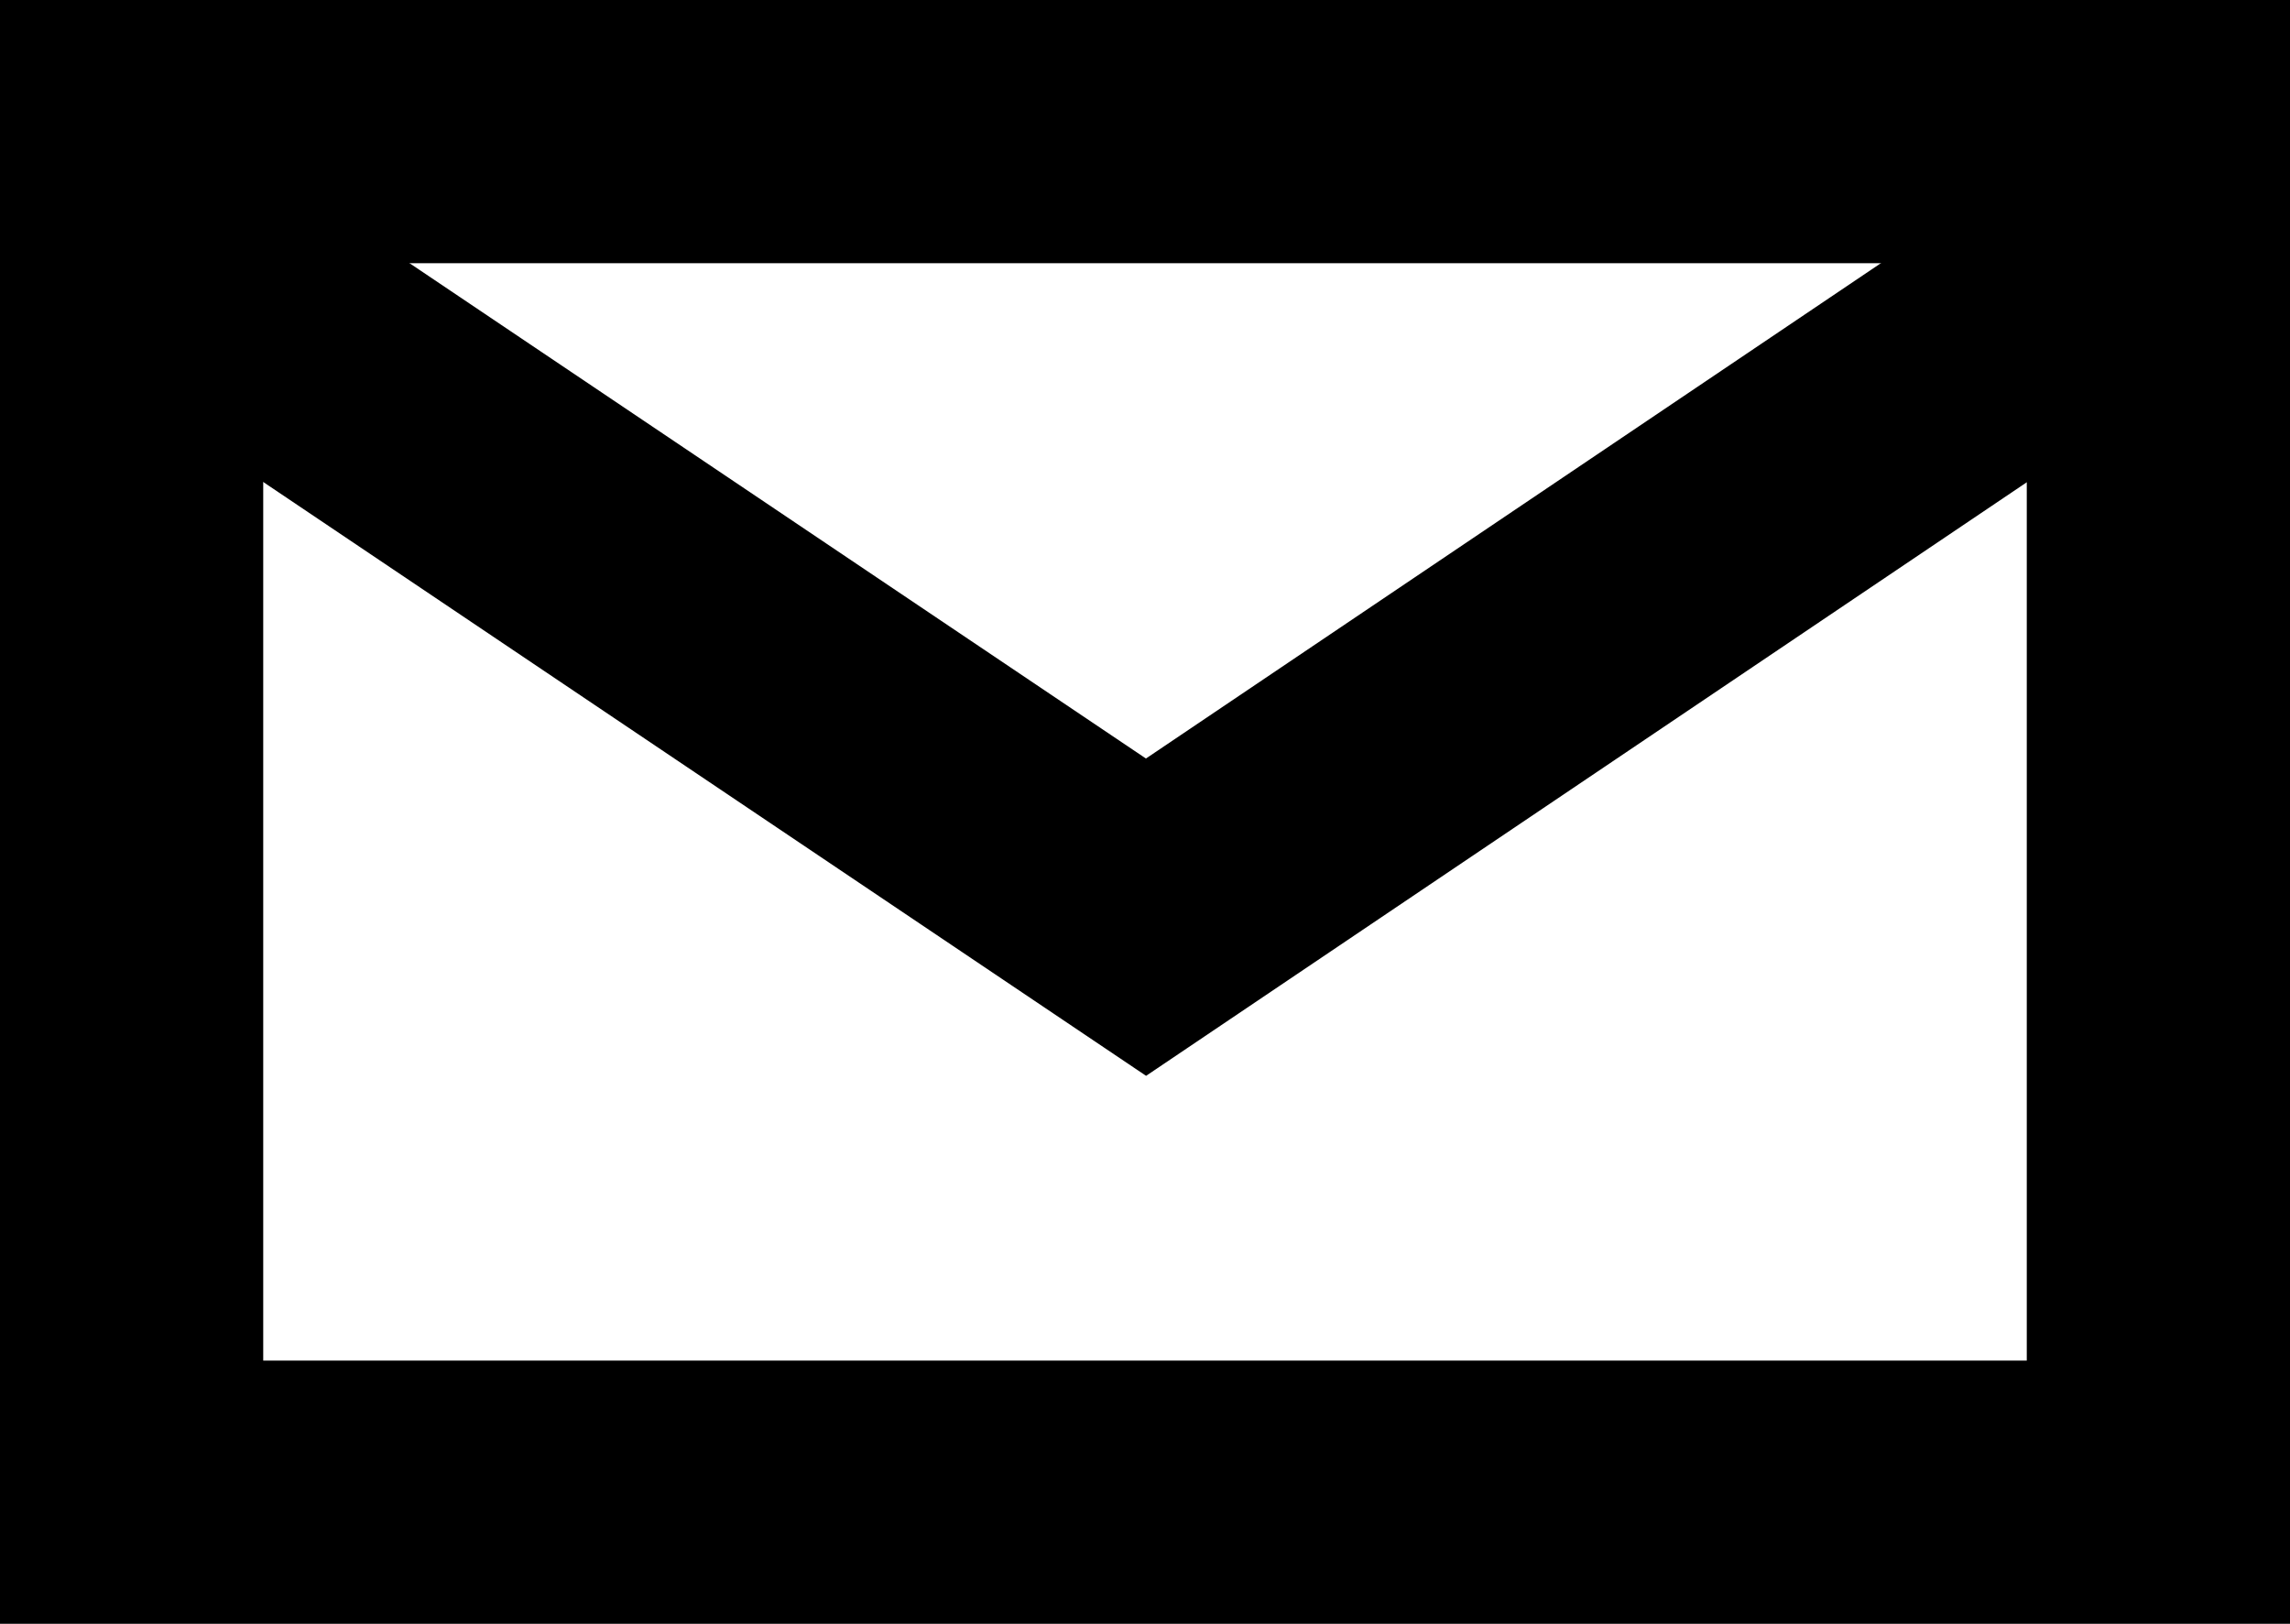
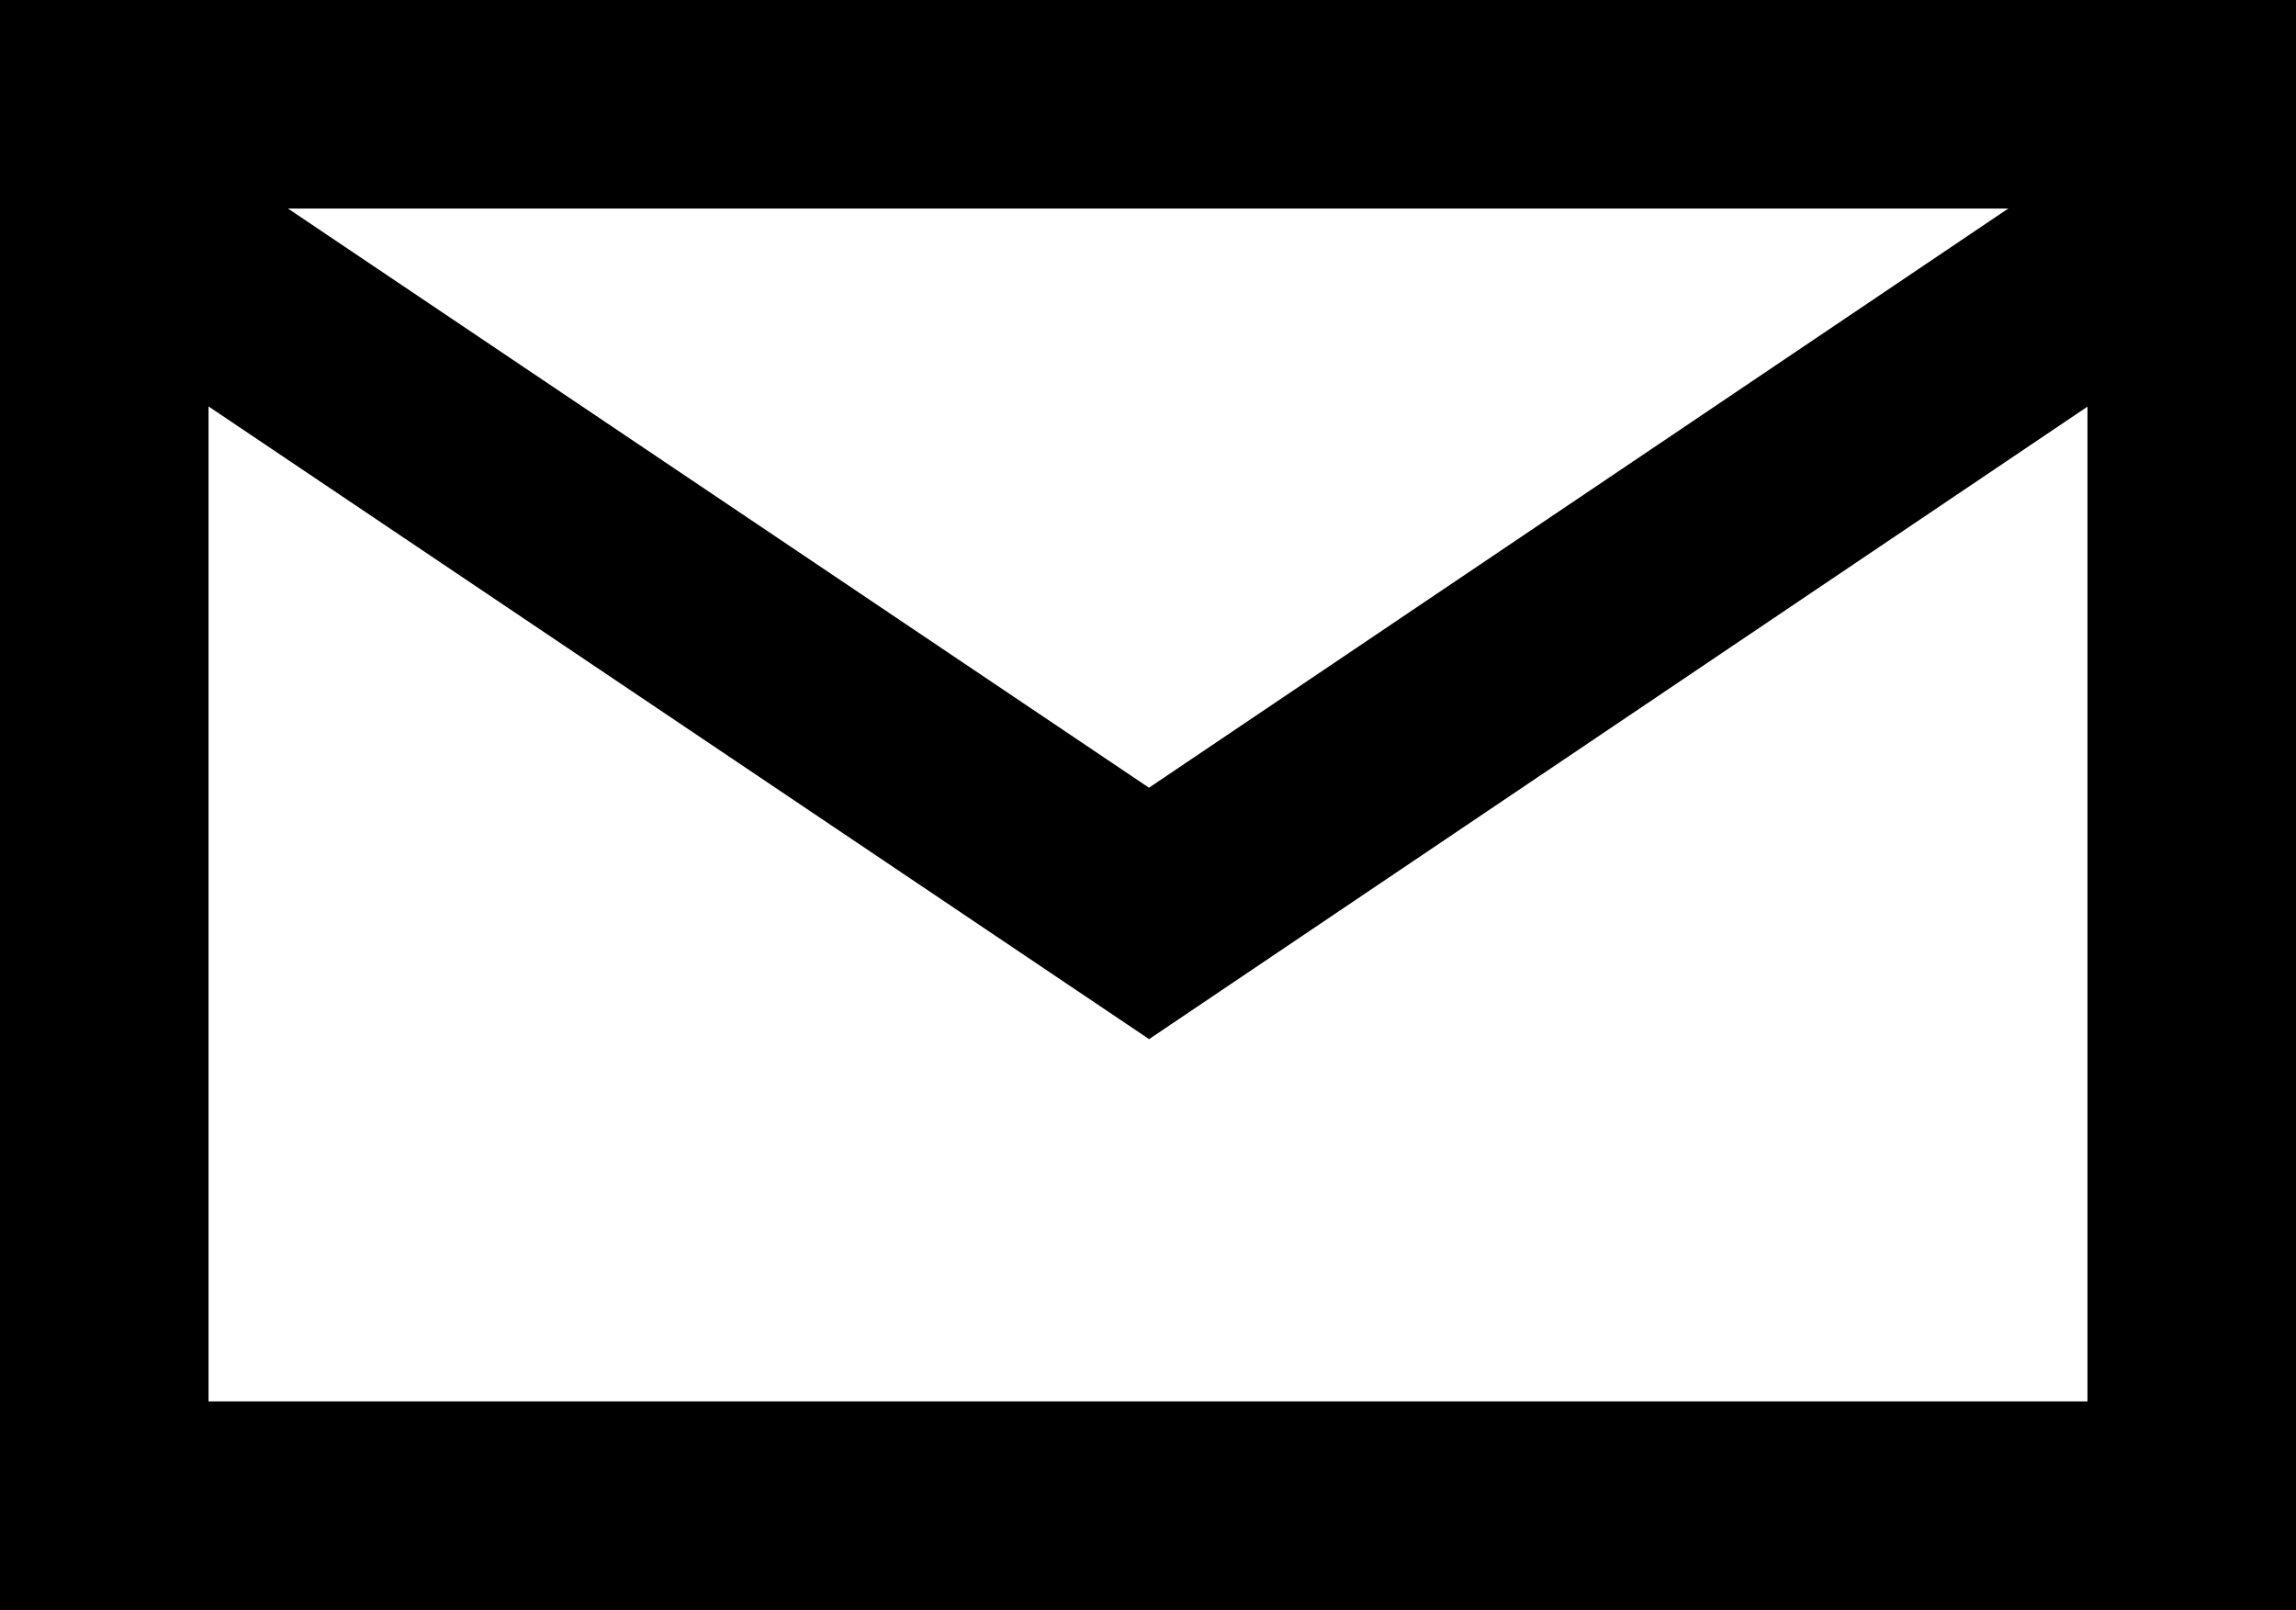
- <svg xmlns="http://www.w3.org/2000/svg" version="1.1" id="Layer_1" x="0px" y="0px" viewBox="0 0 113.1 80.2" style="enable-background:new 0 0 113.1 80.2;" xml:space="preserve">
+ <svg xmlns="http://www.w3.org/2000/svg" version="1.1" id="Layer_1" x="0px" y="0px" viewBox="0 0 110.1 77.2" style="enable-background:new 0 0 110.1 77.2;" xml:space="preserve">
  <style type="text/css">
- 	.st0{fill-rule:evenodd;clip-rule:evenodd;fill:none;stroke:#000000;stroke-width:13;stroke-miterlimit:10;}
- 	.st1{fill:none;stroke:#000000;stroke-width:13;stroke-miterlimit:10;}
+ 	.st0{fill:none;stroke:#000000;stroke-width:10;stroke-miterlimit:10;}
</style>
-   <rect x="6.5" y="6.5" class="st0" width="100.1" height="67.2" />
-   <polyline class="st1" points="6.5,11.6 56.6,45.3 106.6,11.6 " />
+   <rect x="5" y="5" class="st0" width="100.1" height="67.2" />
+   <polyline class="st0" points="5,10.1 55.1,43.8 105.1,10.1 " />
</svg>
